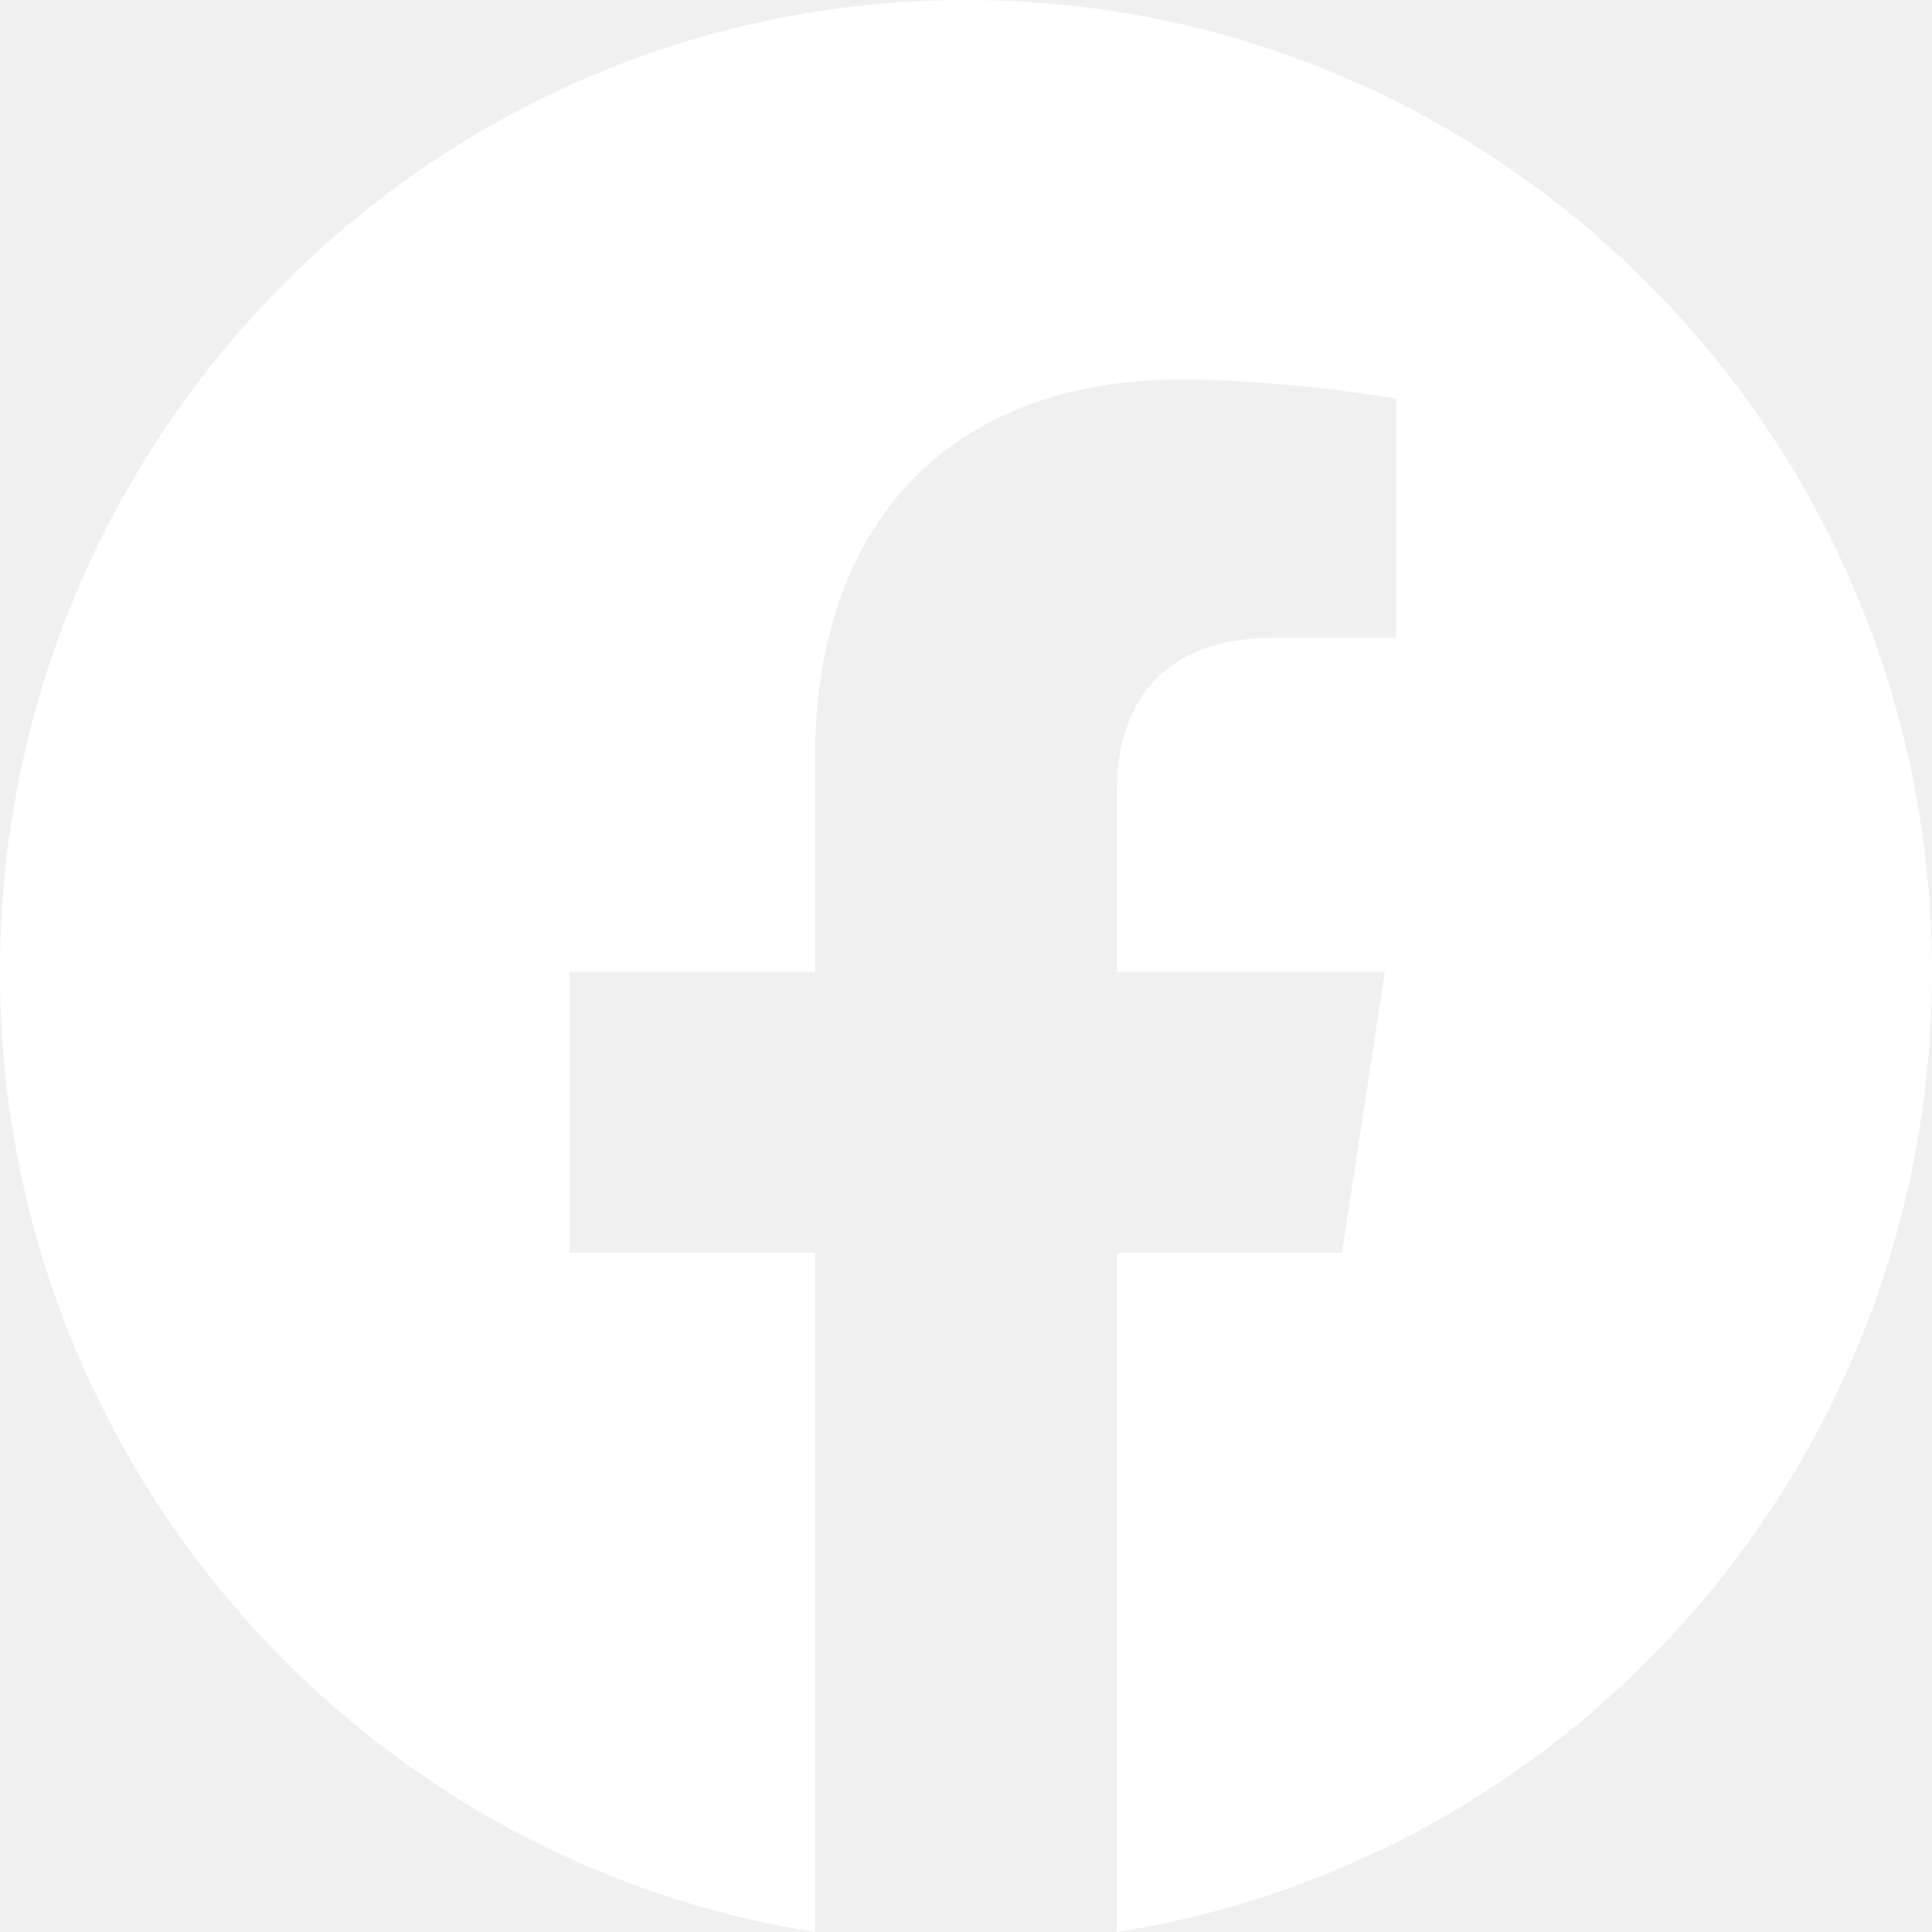
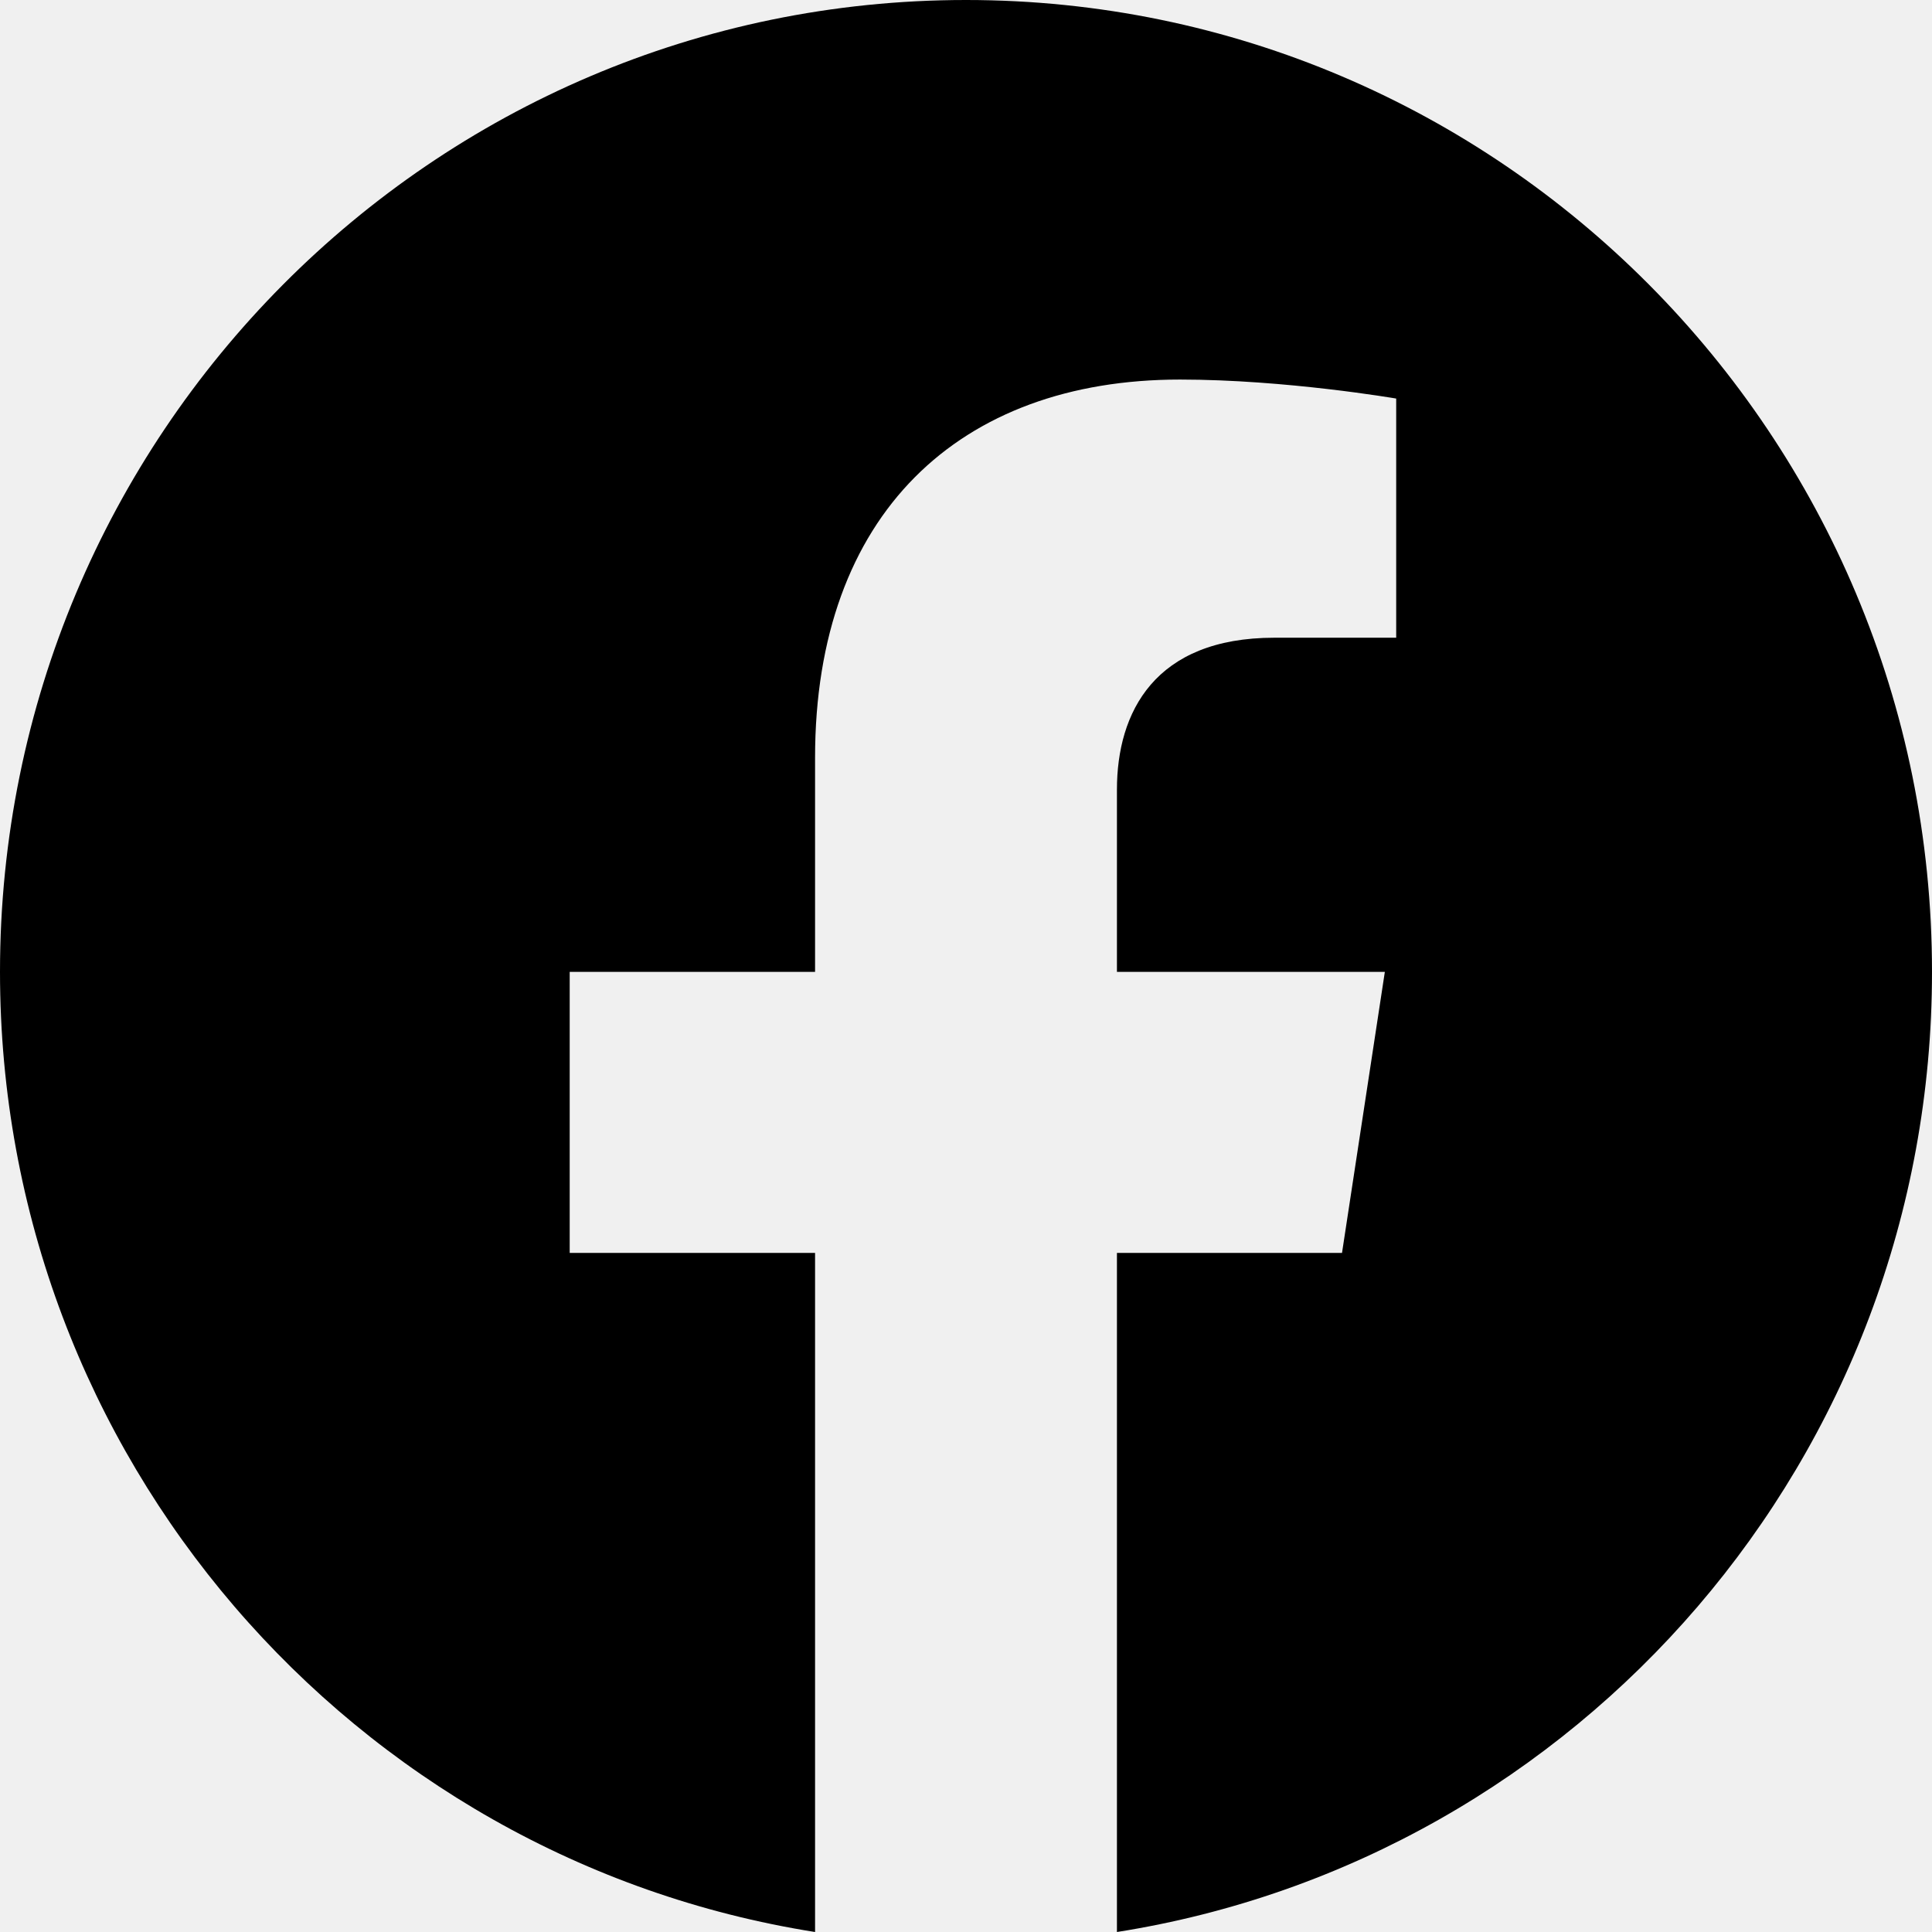
<svg xmlns="http://www.w3.org/2000/svg" width="24" height="24" viewBox="0 0 24 24" fill="none">
-   <path fill-rule="evenodd" clip-rule="evenodd" d="M24 12.073C24 5.406 18.627 0 12 0C5.373 0 0 5.406 0 12.073C0 18.098 4.388 23.093 10.125 24V15.564H7.077V12.073H10.125V9.413C10.125 6.387 11.917 4.715 14.658 4.715C15.971 4.715 17.344 4.951 17.344 4.951V7.922H15.831C14.341 7.922 13.875 8.852 13.875 9.808V12.073H17.203L16.671 15.564H13.875V24C19.612 23.095 24 18.1 24 12.073Z" fill="white" />
+   <path fill-rule="evenodd" clip-rule="evenodd" d="M24 12.073C24 5.406 18.627 0 12 0C5.373 0 0 5.406 0 12.073C0 18.098 4.388 23.093 10.125 24V15.564H7.077V12.073H10.125V9.413C10.125 6.387 11.917 4.715 14.658 4.715C15.971 4.715 17.344 4.951 17.344 4.951V7.922H15.831C14.341 7.922 13.875 8.852 13.875 9.808V12.073H17.203L16.671 15.564H13.875V24C19.612 23.095 24 18.1 24 12.073Z" fill="currentColor" />
</svg>
